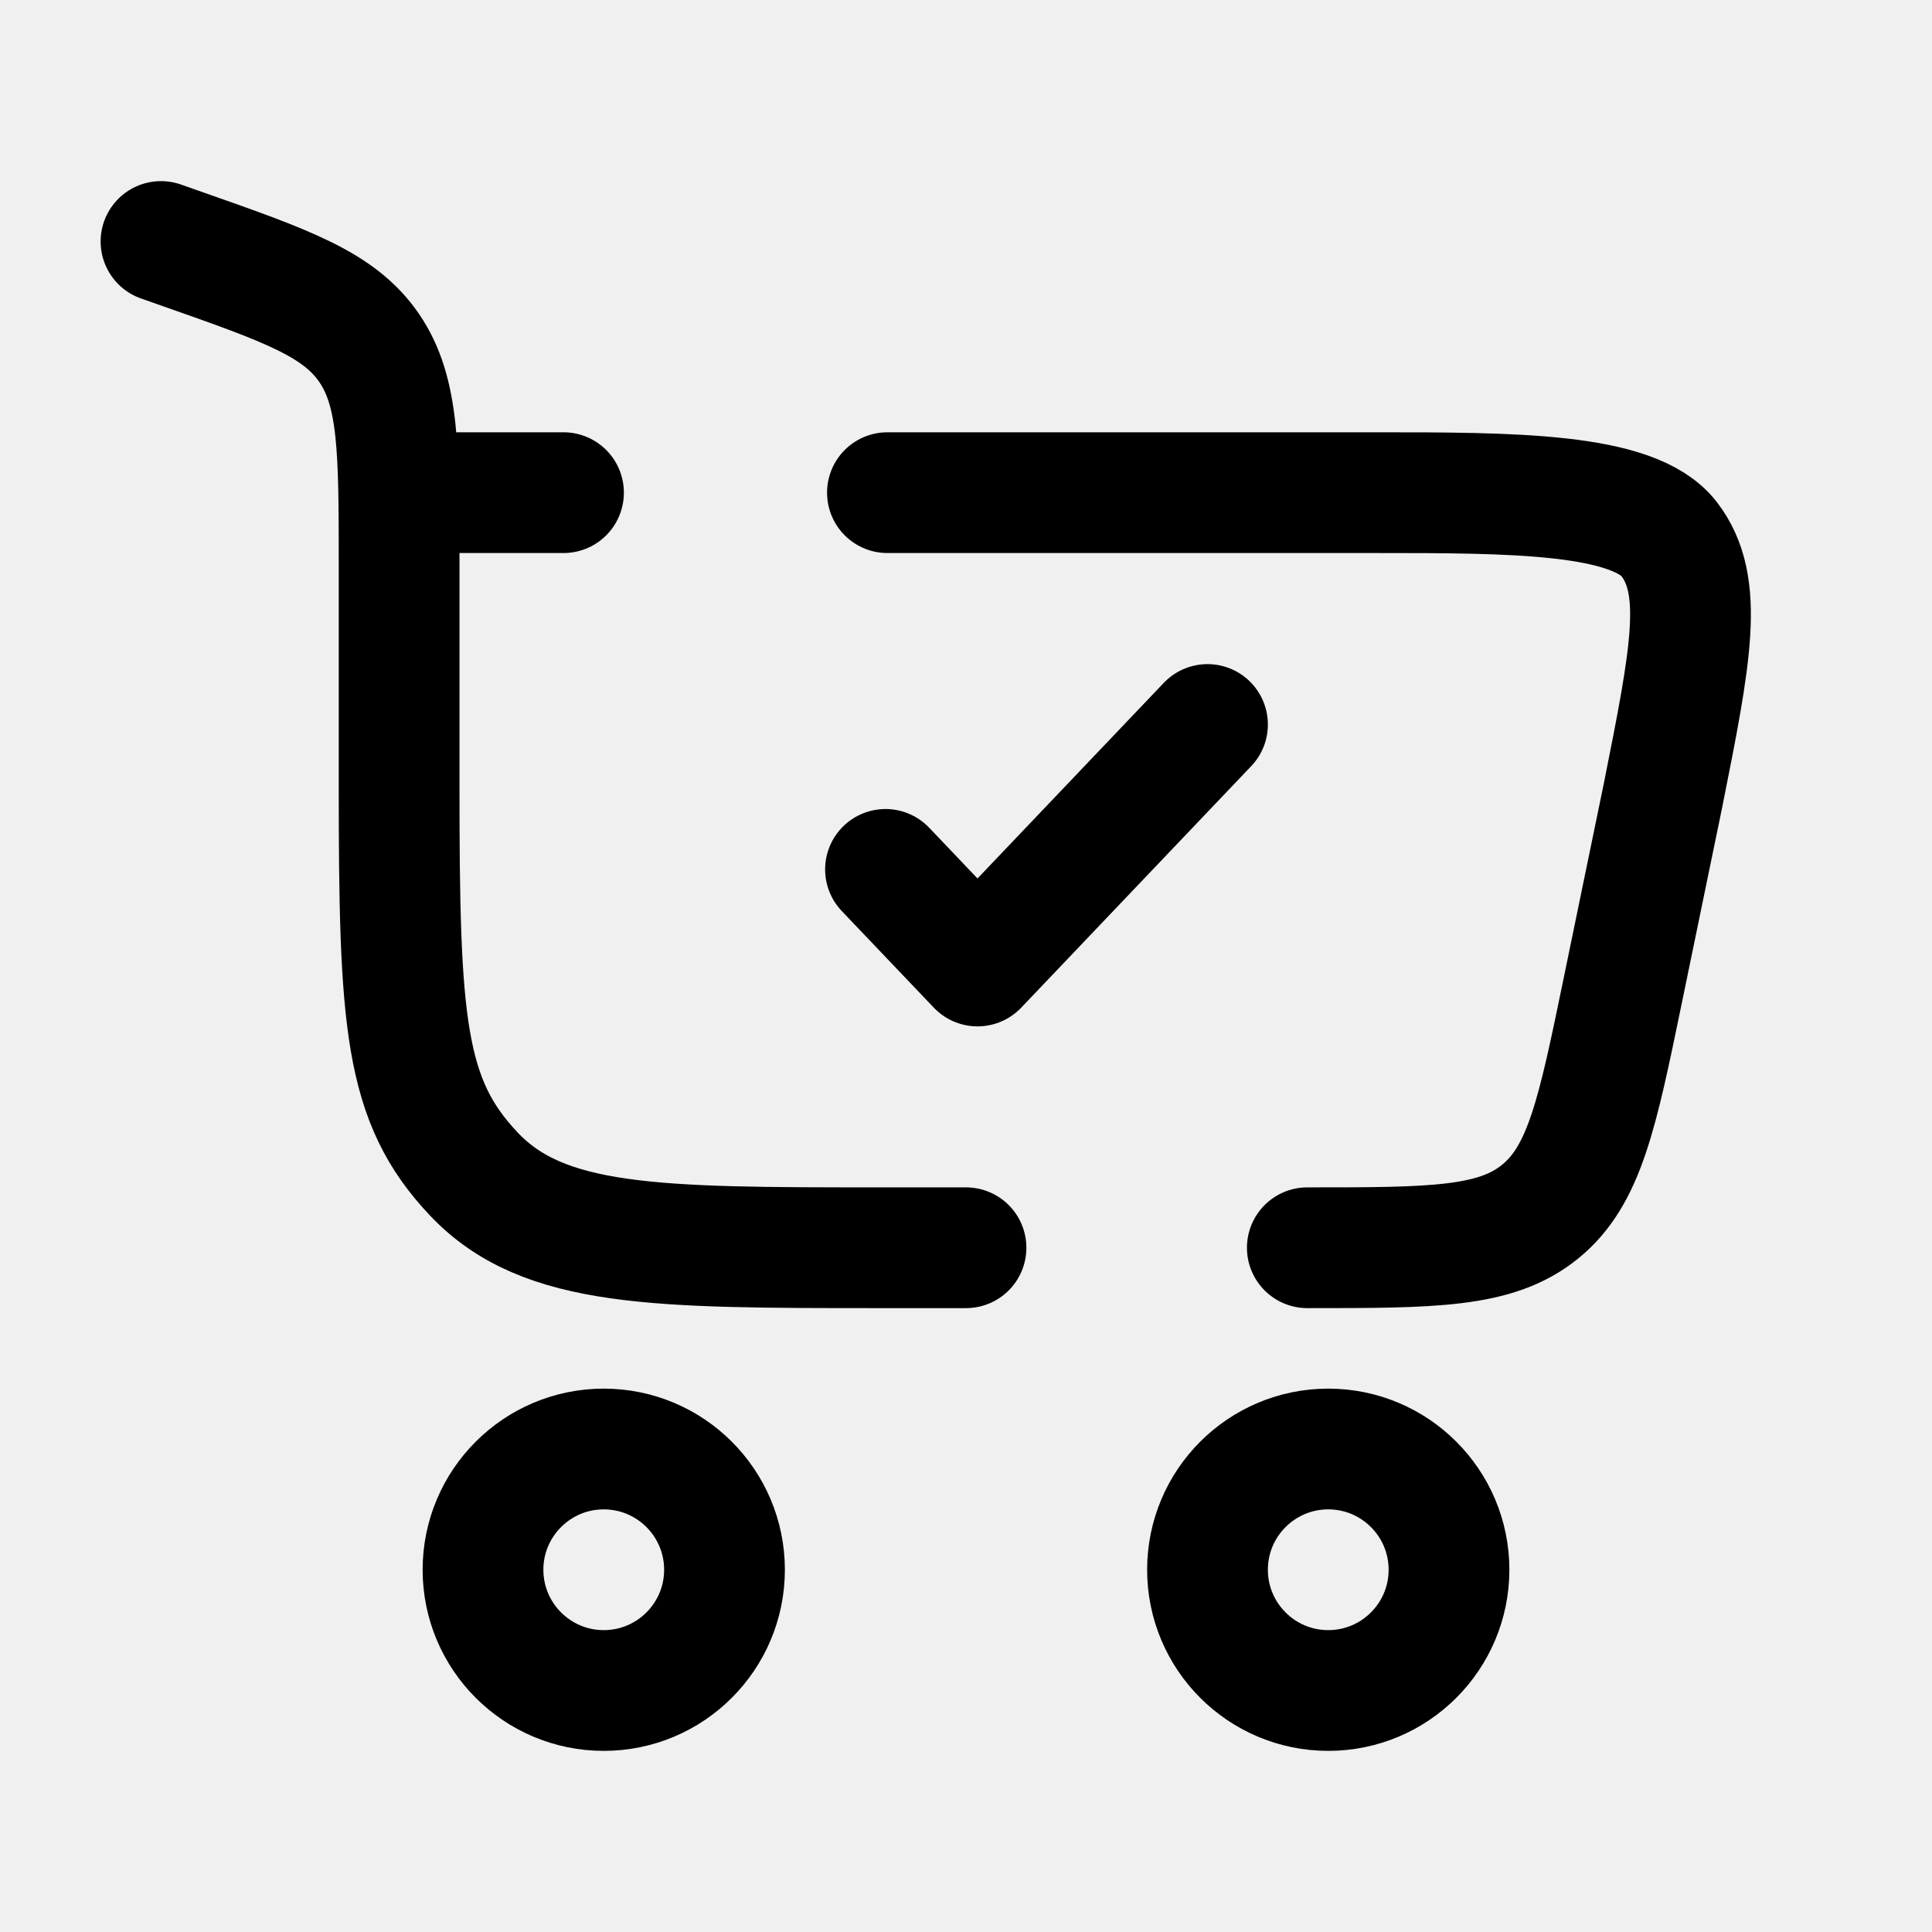
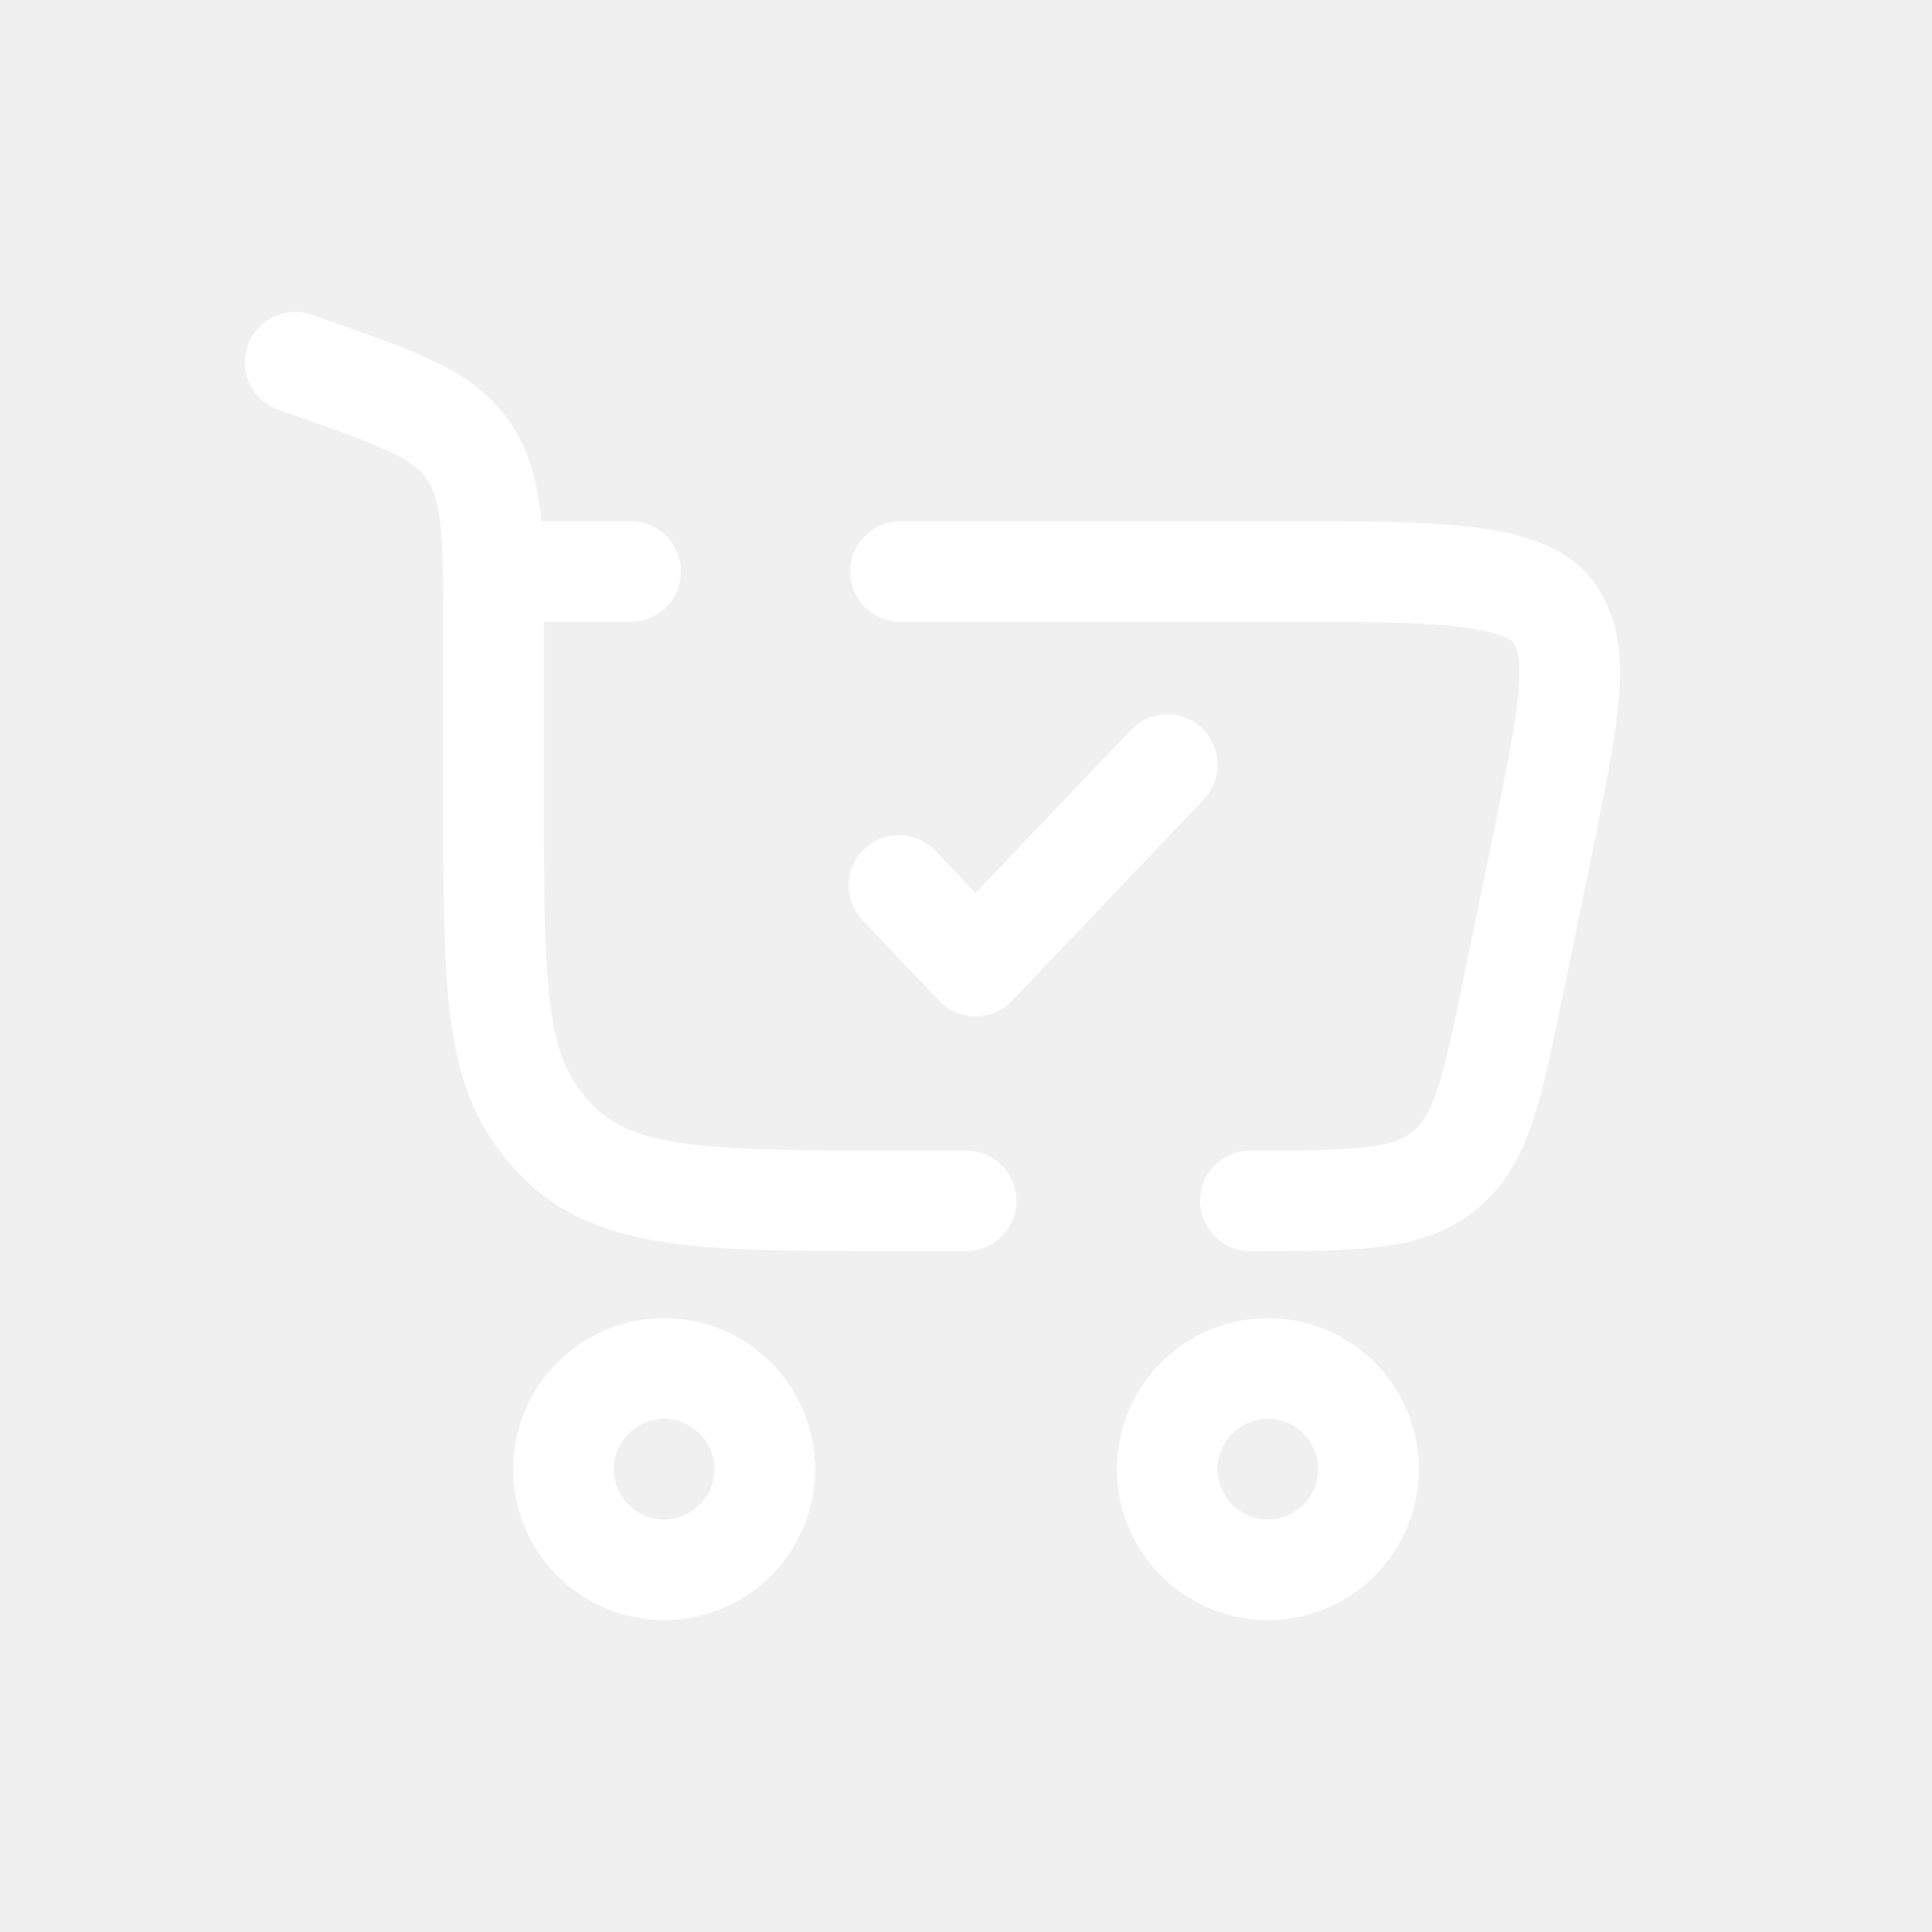
- <svg xmlns="http://www.w3.org/2000/svg" width="800px" height="800px" viewBox="0 0 24 24" fill="none">
+ <svg xmlns="http://www.w3.org/2000/svg" viewBox="-2.4 -2.4 28.80 28.80" fill="none">
  <g id="SVGRepo_bgCarrier" stroke-width="0" />
  <g id="SVGRepo_tracerCarrier" stroke-linecap="round" stroke-linejoin="round" />
  <g id="SVGRepo_iconCarrier">
-     <path d="M7.5 18C8.328 18 9 18.672 9 19.5C9 20.328 8.328 21 7.5 21C6.672 21 6 20.328 6 19.5C6 18.672 6.672 18 7.5 18Z" stroke="#000000" stroke-width="1.5" />
-     <path d="M16.5 18C17.328 18 18 18.672 18 19.5C18 20.328 17.328 21 16.5 21C15.672 21 15 20.328 15 19.5C15 18.672 15.672 18 16.5 18Z" stroke="#000000" stroke-width="1.5" />
-     <path d="M11 10.8L12.143 12L15 9" stroke="#000000" stroke-width="1.5" stroke-linecap="round" stroke-linejoin="round" />
-     <path d="M2 3L2.261 3.092C3.563 3.549 4.214 3.778 4.586 4.323C4.958 4.868 4.958 5.591 4.958 7.038V9.76C4.958 12.702 5.021 13.672 5.888 14.586C6.754 15.5 8.149 15.5 10.938 15.5H12M16.24 15.5C17.801 15.5 18.582 15.5 19.134 15.05C19.685 14.601 19.843 13.836 20.158 12.307L20.658 9.883C21.005 8.144 21.178 7.274 20.735 6.697C20.291 6.12 18.774 6.12 17.089 6.12H11.024M4.958 6.12H7" stroke="#000000" stroke-width="1.5" stroke-linecap="round" />
+     <path d="M7.5 18C8.328 18 9 18.672 9 19.5C9 20.328 8.328 21 7.5 21C6.672 21 6 20.328 6 19.5C6 18.672 6.672 18 7.5 18Z" stroke="#FFFFFF" stroke-width="1.5" />
+     <path d="M16.5 18C17.328 18 18 18.672 18 19.5C18 20.328 17.328 21 16.5 21C15.672 21 15 20.328 15 19.5C15 18.672 15.672 18 16.5 18Z" stroke="#FFFFFF" stroke-width="1.5" />
+     <path d="M11 10.8L12.143 12L15 9" stroke="#FFFFFF" stroke-width="1.5" stroke-linecap="round" stroke-linejoin="round" />
+     <path d="M2 3L2.261 3.092C3.563 3.549 4.214 3.778 4.586 4.323C4.958 4.868 4.958 5.591 4.958 7.038V9.76C4.958 12.702 5.021 13.672 5.888 14.586C6.754 15.5 8.149 15.5 10.938 15.5H12M16.24 15.5C17.801 15.5 18.582 15.5 19.134 15.05C19.685 14.601 19.843 13.836 20.158 12.307L20.658 9.883C21.005 8.144 21.178 7.274 20.735 6.697C20.291 6.12 18.774 6.12 17.089 6.12H11.024M4.958 6.12H7" stroke="#FFFFFF" stroke-width="1.5" stroke-linecap="round" />
  </g>
</svg>
